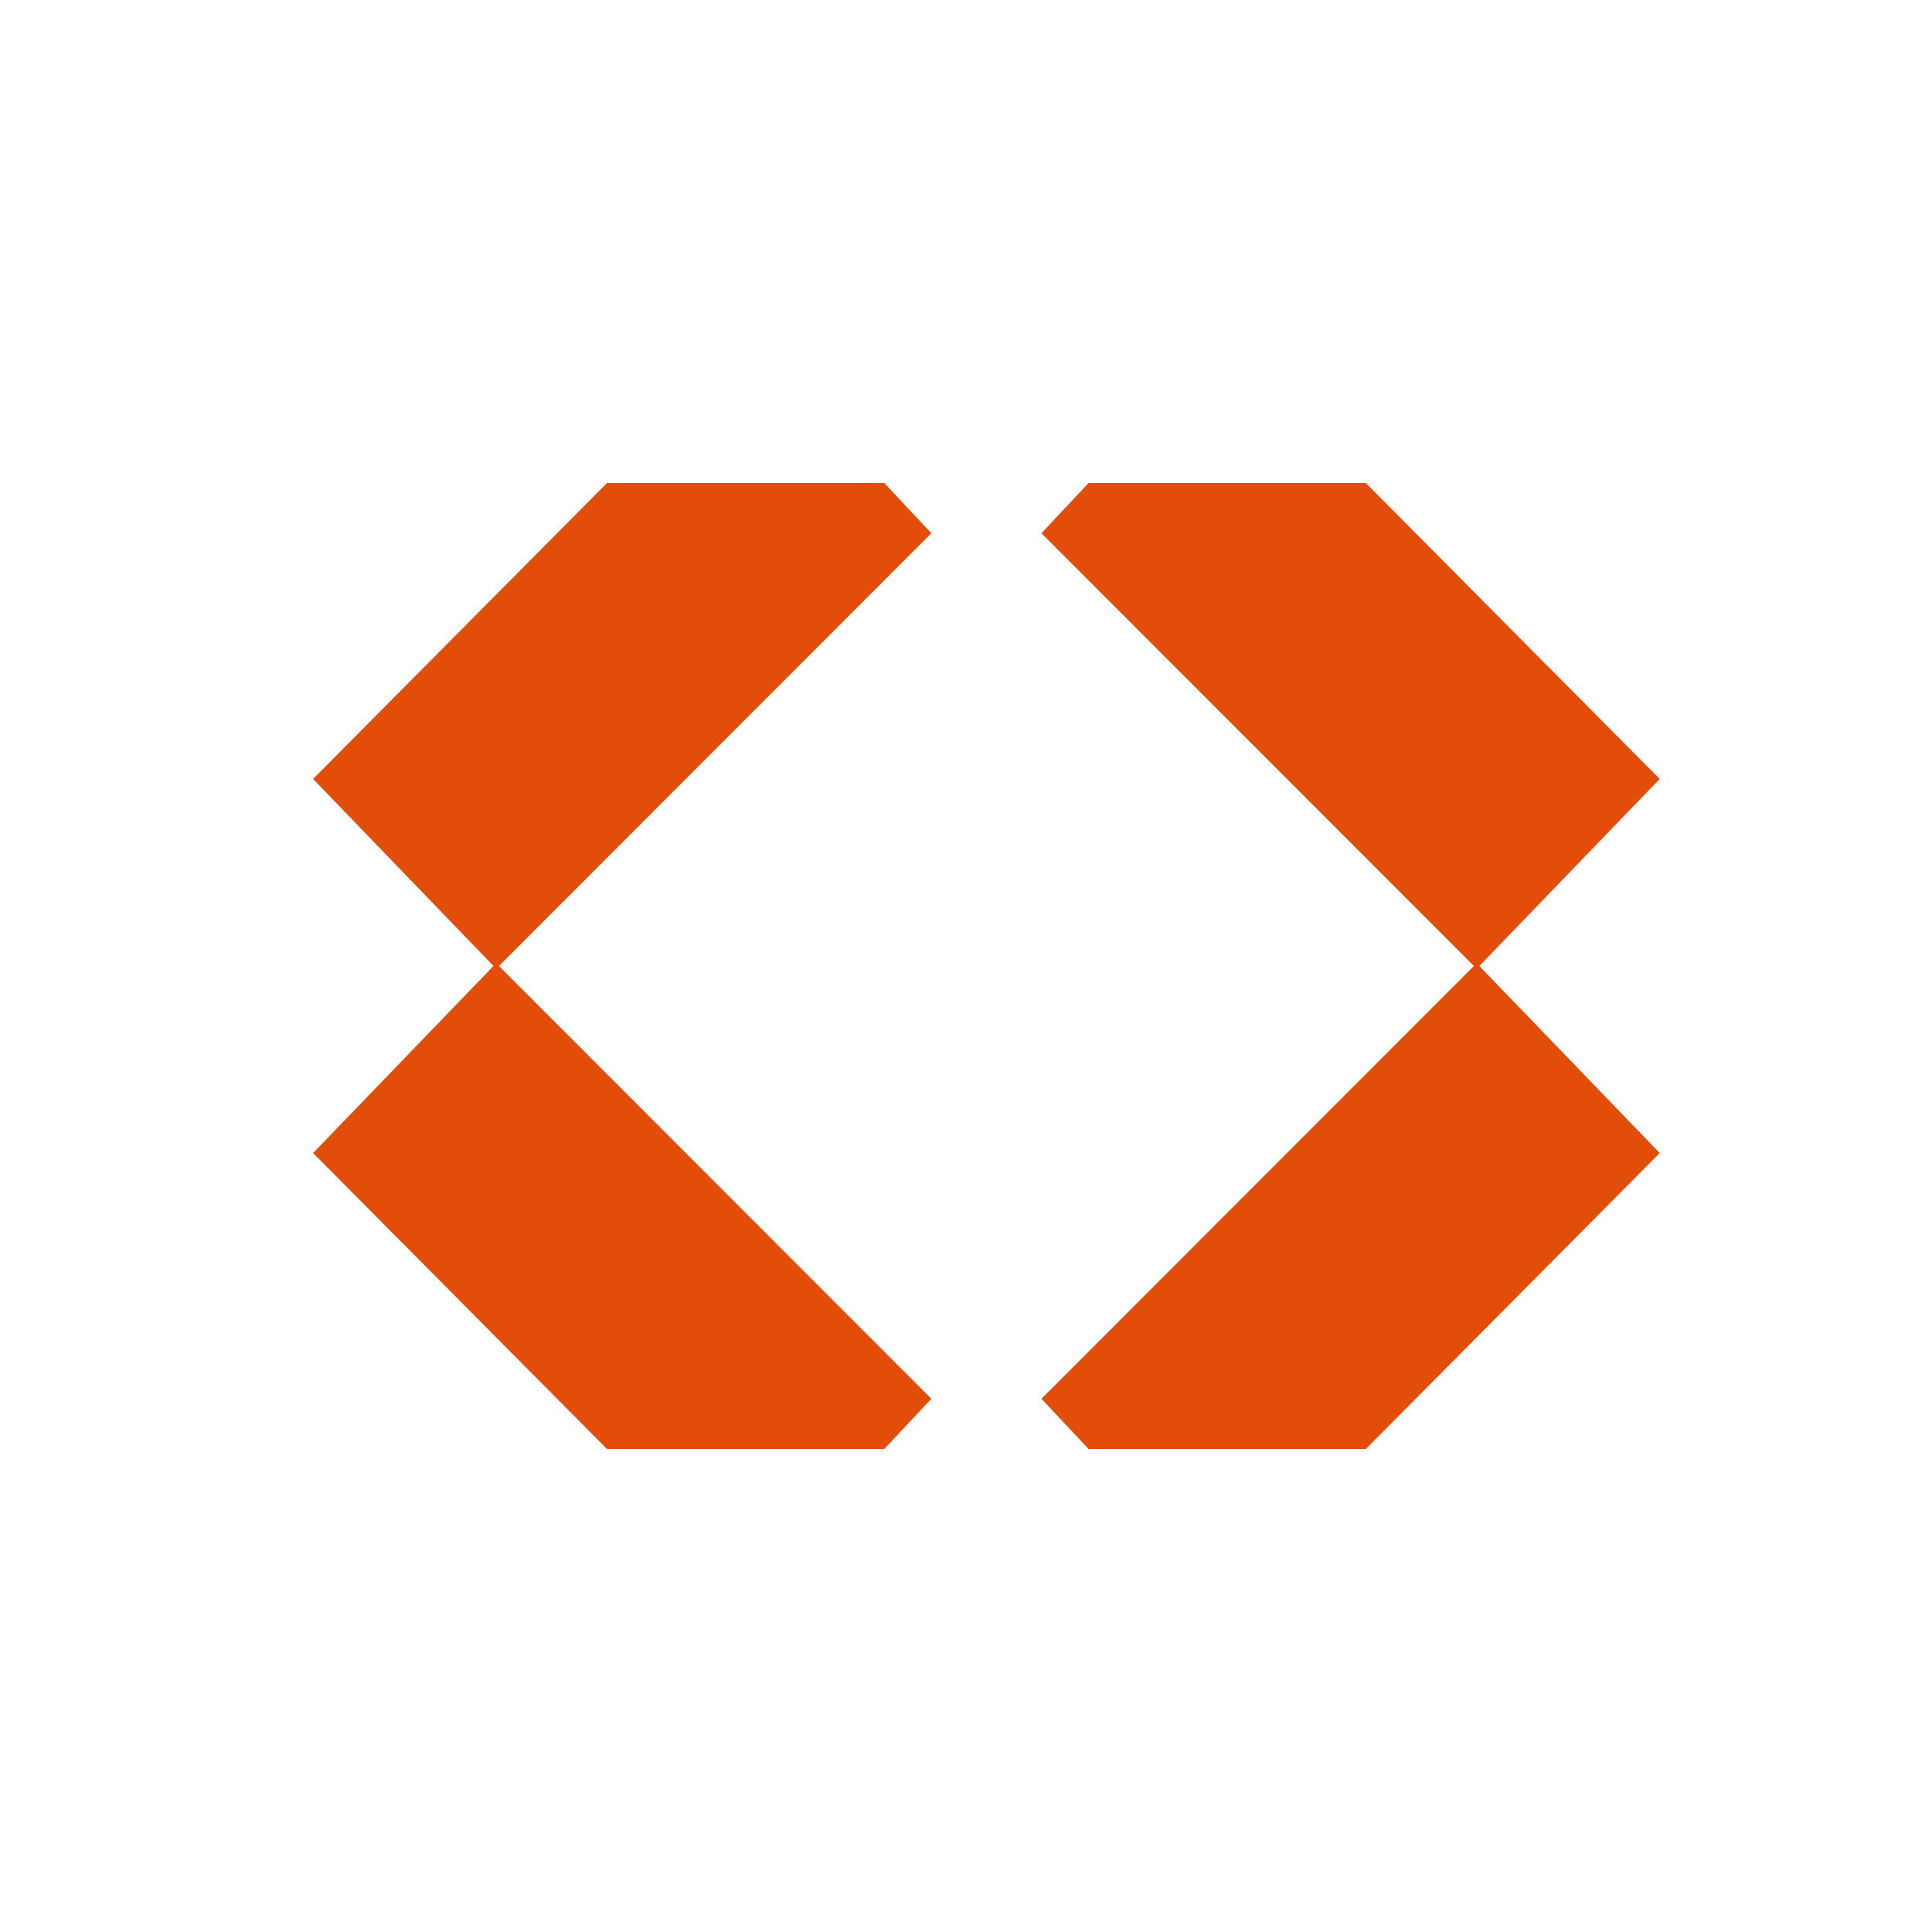
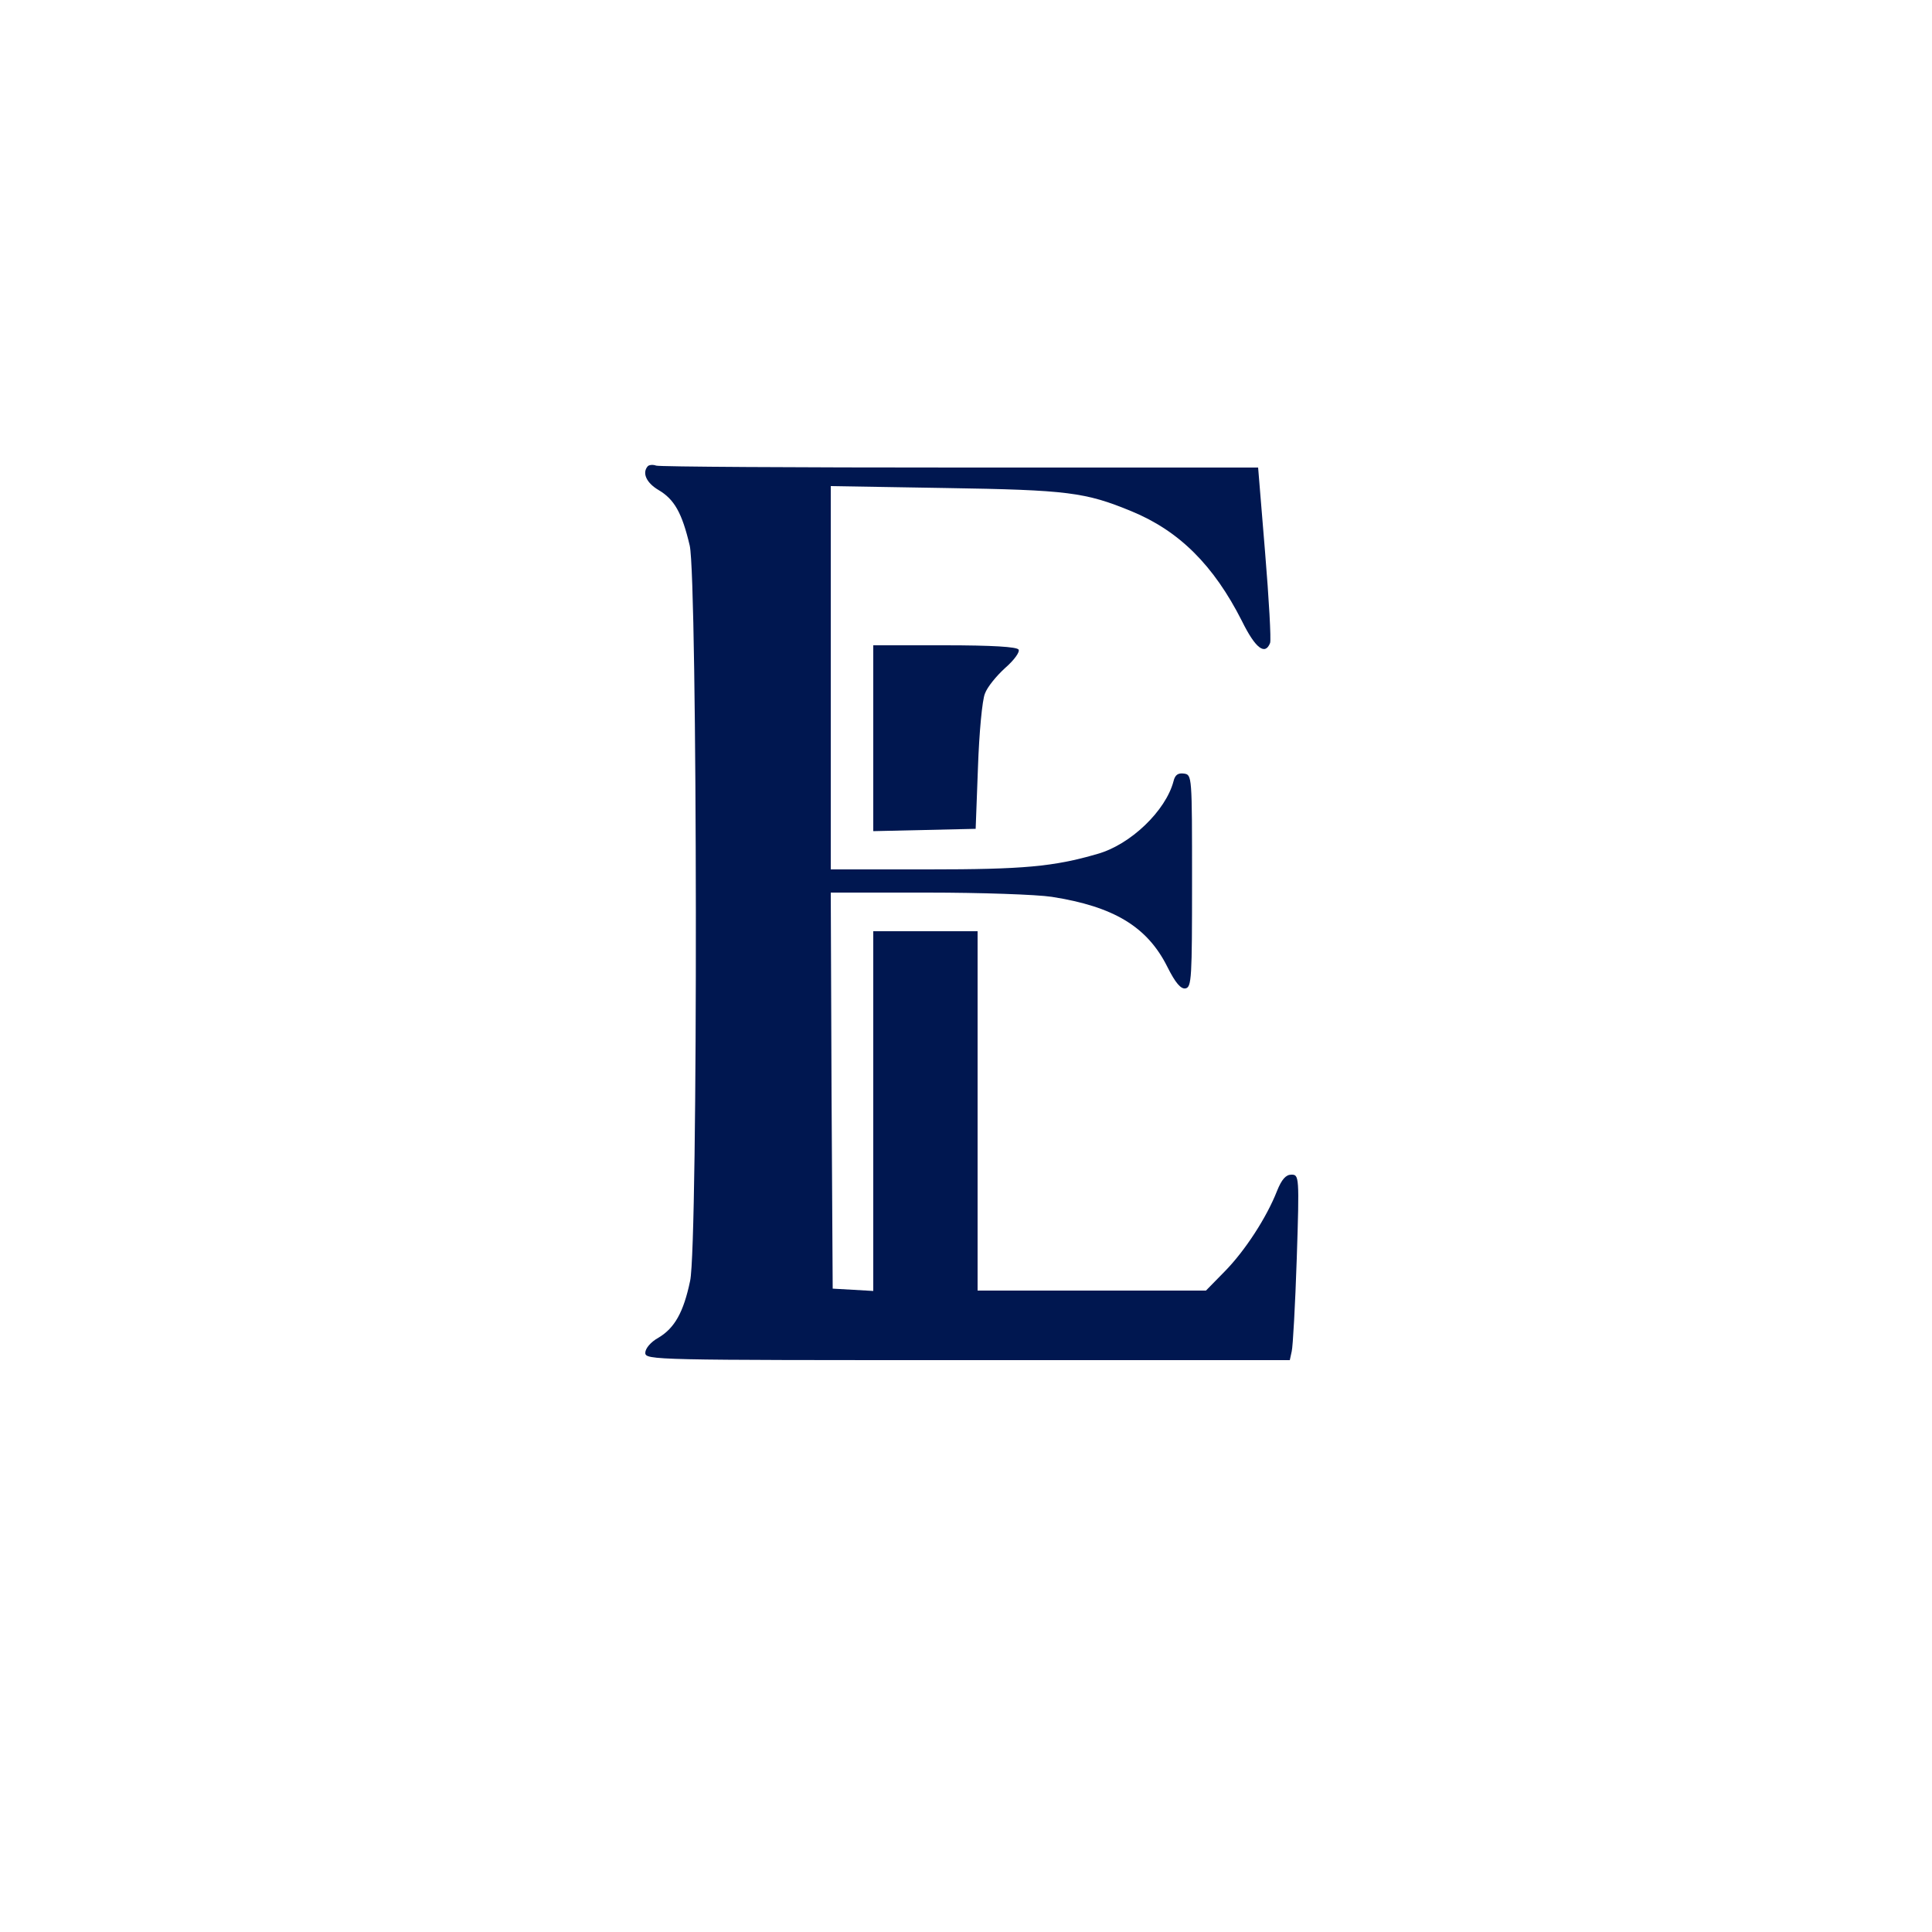
- <svg xmlns="http://www.w3.org/2000/svg" viewBox="0 0 16 16" fill="currentColor" width="16" height="16">
-   <style>
-         path { fill: #E34D0A; }
-         @media (prefers-color-scheme: dark) {
-             path { fill: #F7CC16; }
-         }
-     </style>
-   <path d="M5.027 12L2.593 9.549L4.109 7.977L7.713 11.584L7.323 12H5.027Z" />
-   <path d="M5.027 4L2.593 6.451L4.109 8.023L7.713 4.416L7.323 4H5.027Z" />
-   <path d="M11.311 12L13.745 9.549L12.229 7.977L8.625 11.584L9.015 12H11.311Z" />
-   <path d="M11.311 4L13.745 6.451L12.229 8.023L8.625 4.416L9.015 4H11.311Z" />
+ <svg xmlns="http://www.w3.org/2000/svg" version="1.0" width="500pt" height="500pt" viewBox="0 0 500 500" preserveAspectRatio="xMidYMid meet">
+   <g transform="translate(0,500) scale(0.1,-0.1)" fill="#001750" stroke="none">
+     <path d="M1677 3794 c-16 -17 -5 -43 27 -62 41 -24 61 -59 81 -144 20 -87 22 -1808 1 -1903 -17 -81 -40 -122 -82 -147 -20 -11 -34 -28 -34 -39 0 -19 21 -19 834 -19 l834 0 5 23 c3 12 9 120 13 240 7 214 6 217 -14 217 -14 0 -25 -12 -37 -42 -27 -69 -83 -155 -135 -208 l-49 -50 -295 0 -296 0 0 465 0 465 -135 0 -135 0 0 -466 0 -465 -52 3 -53 3 -3 513 -2 512 250 0 c138 0 283 -5 322 -11 160 -25 247 -77 299 -181 21 -42 35 -58 47 -56 16 3 17 27 17 278 0 273 0 275 -21 278 -15 2 -23 -3 -27 -20 -20 -76 -111 -164 -197 -188 -113 -33 -192 -40 -437 -40 l-253 0 0 496 0 496 298 -5 c316 -5 361 -11 480 -60 124 -51 213 -140 286 -284 35 -71 60 -90 73 -57 3 8 -3 114 -13 235 l-18 219 -772 0 c-425 0 -779 2 -786 5 -8 3 -17 2 -21 -1z" />
+     <path d="M2260 3090 l0 -241 133 3 132 3 6 160 c3 88 11 174 18 190 6 17 30 46 52 66 24 21 39 42 35 48 -5 7 -67 11 -192 11 l-184 0 0 -240z" />
+   </g>
</svg>
